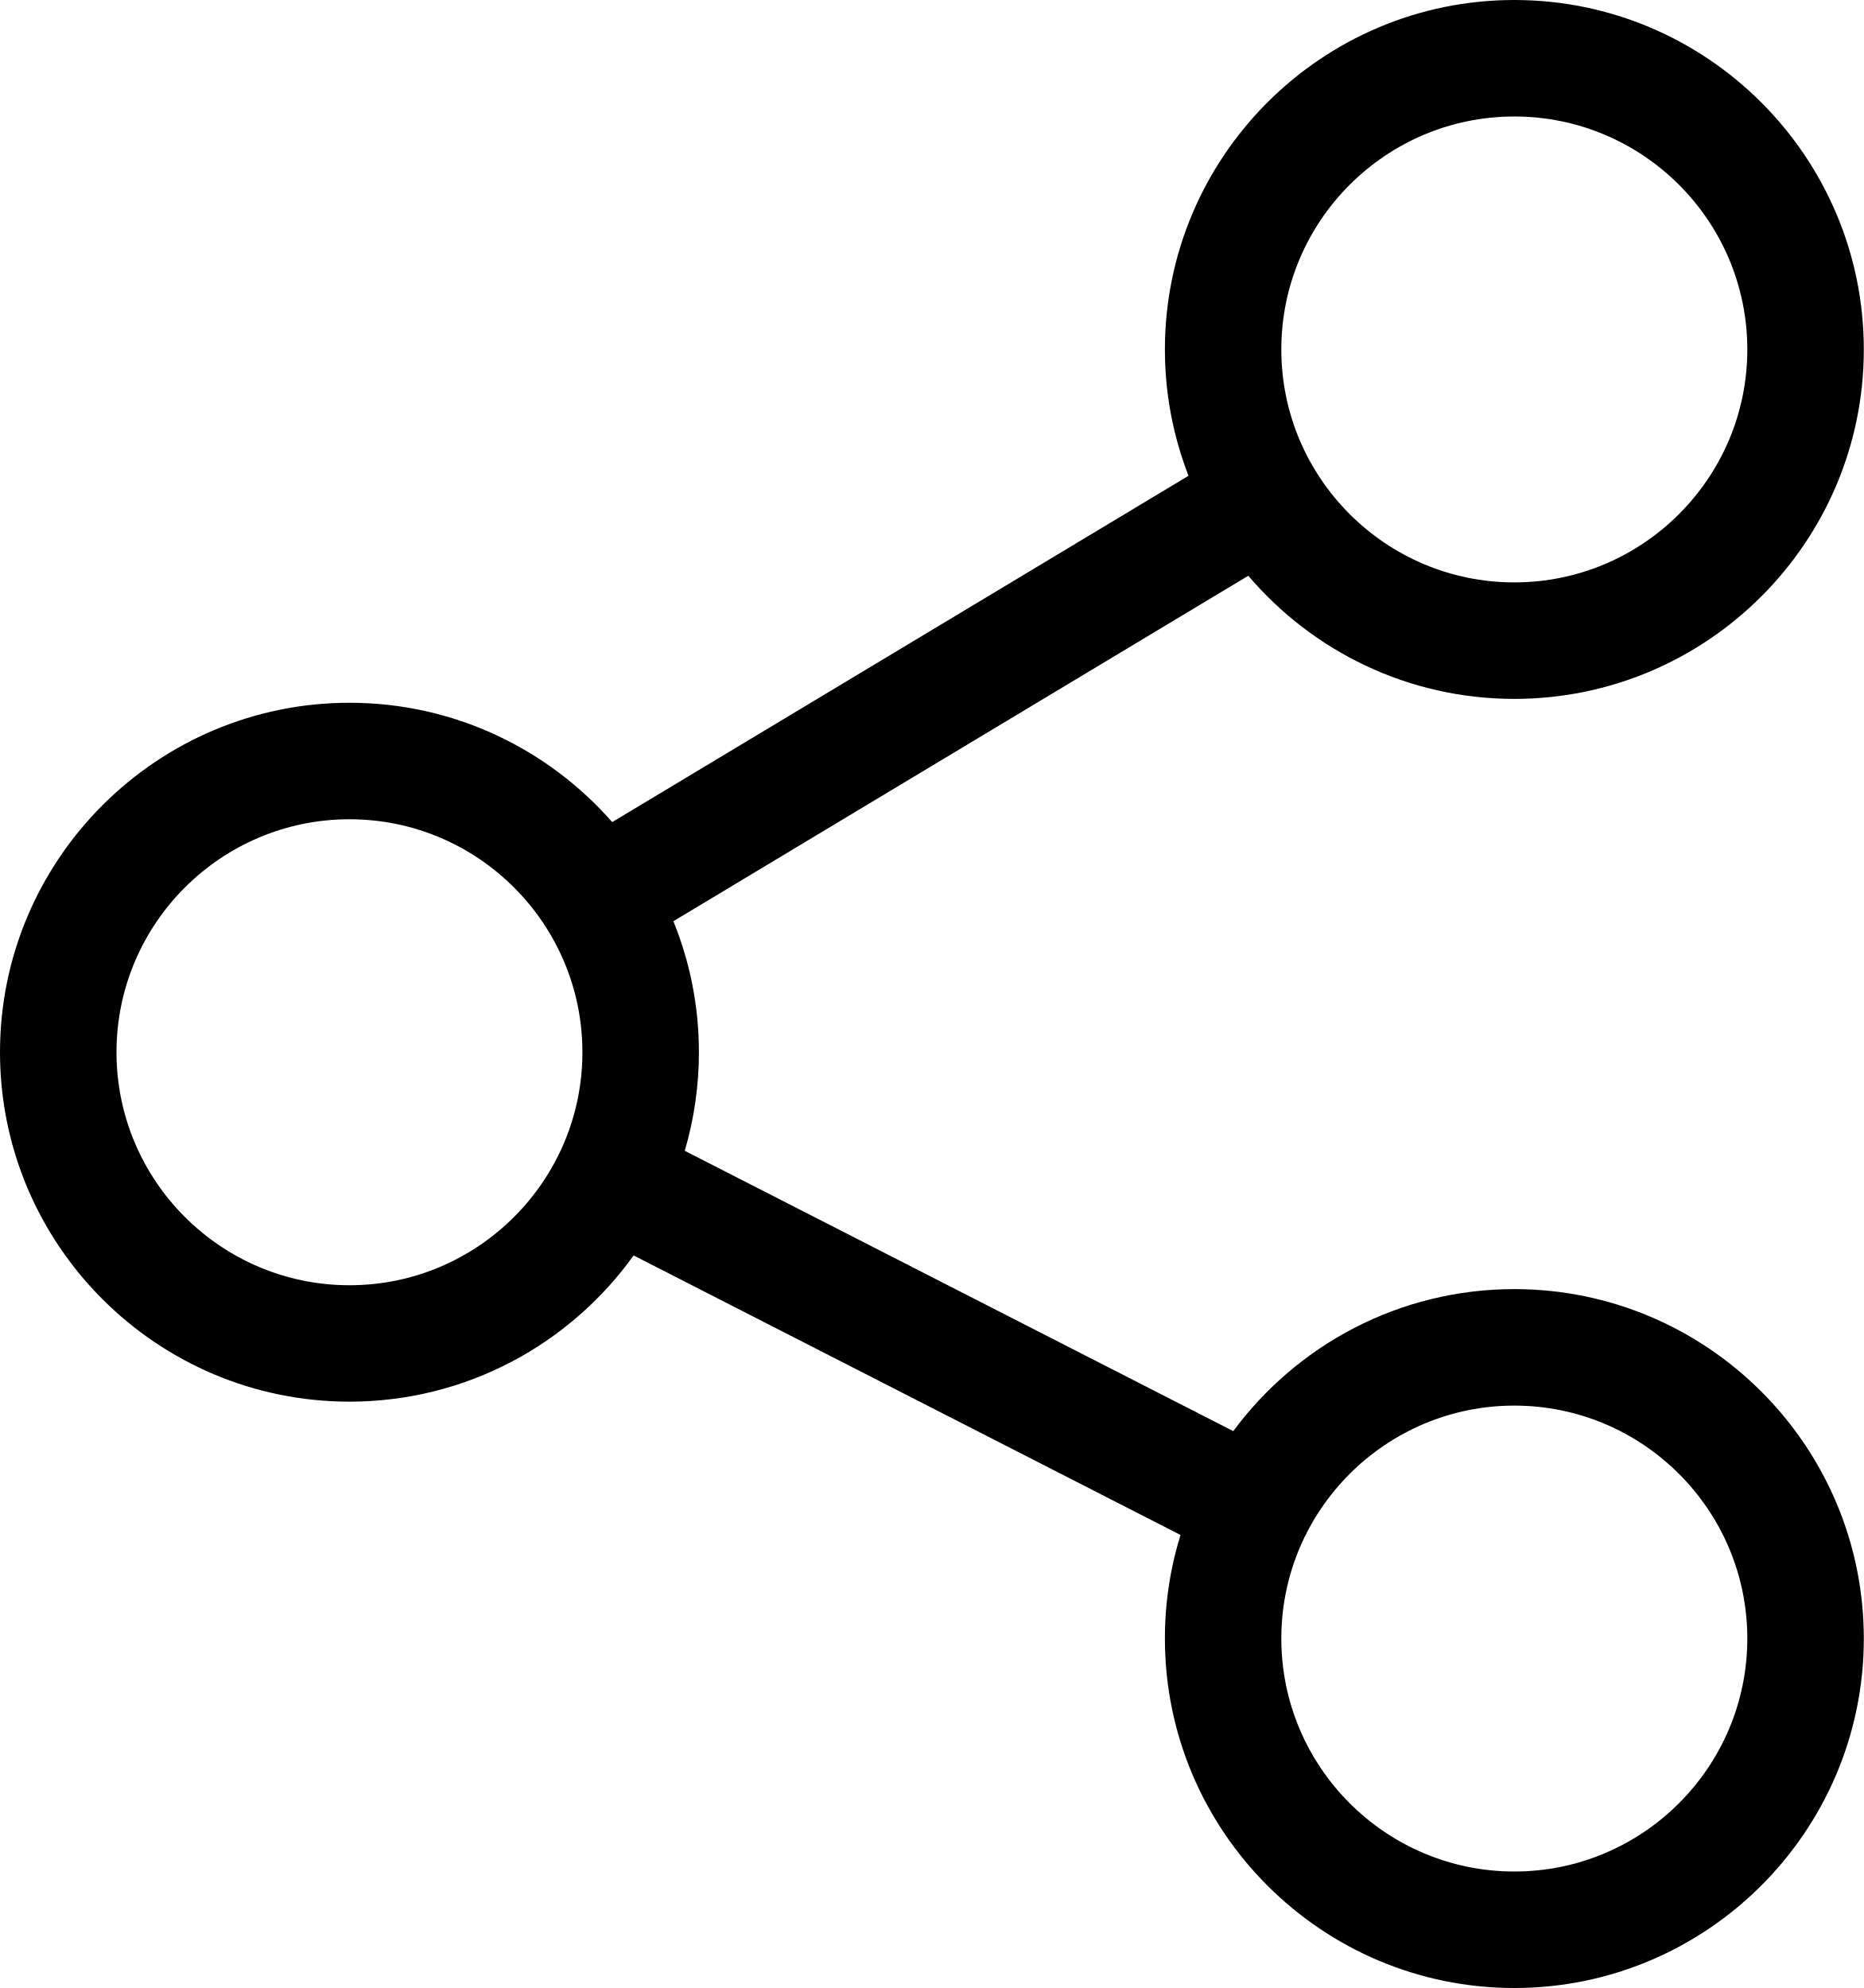
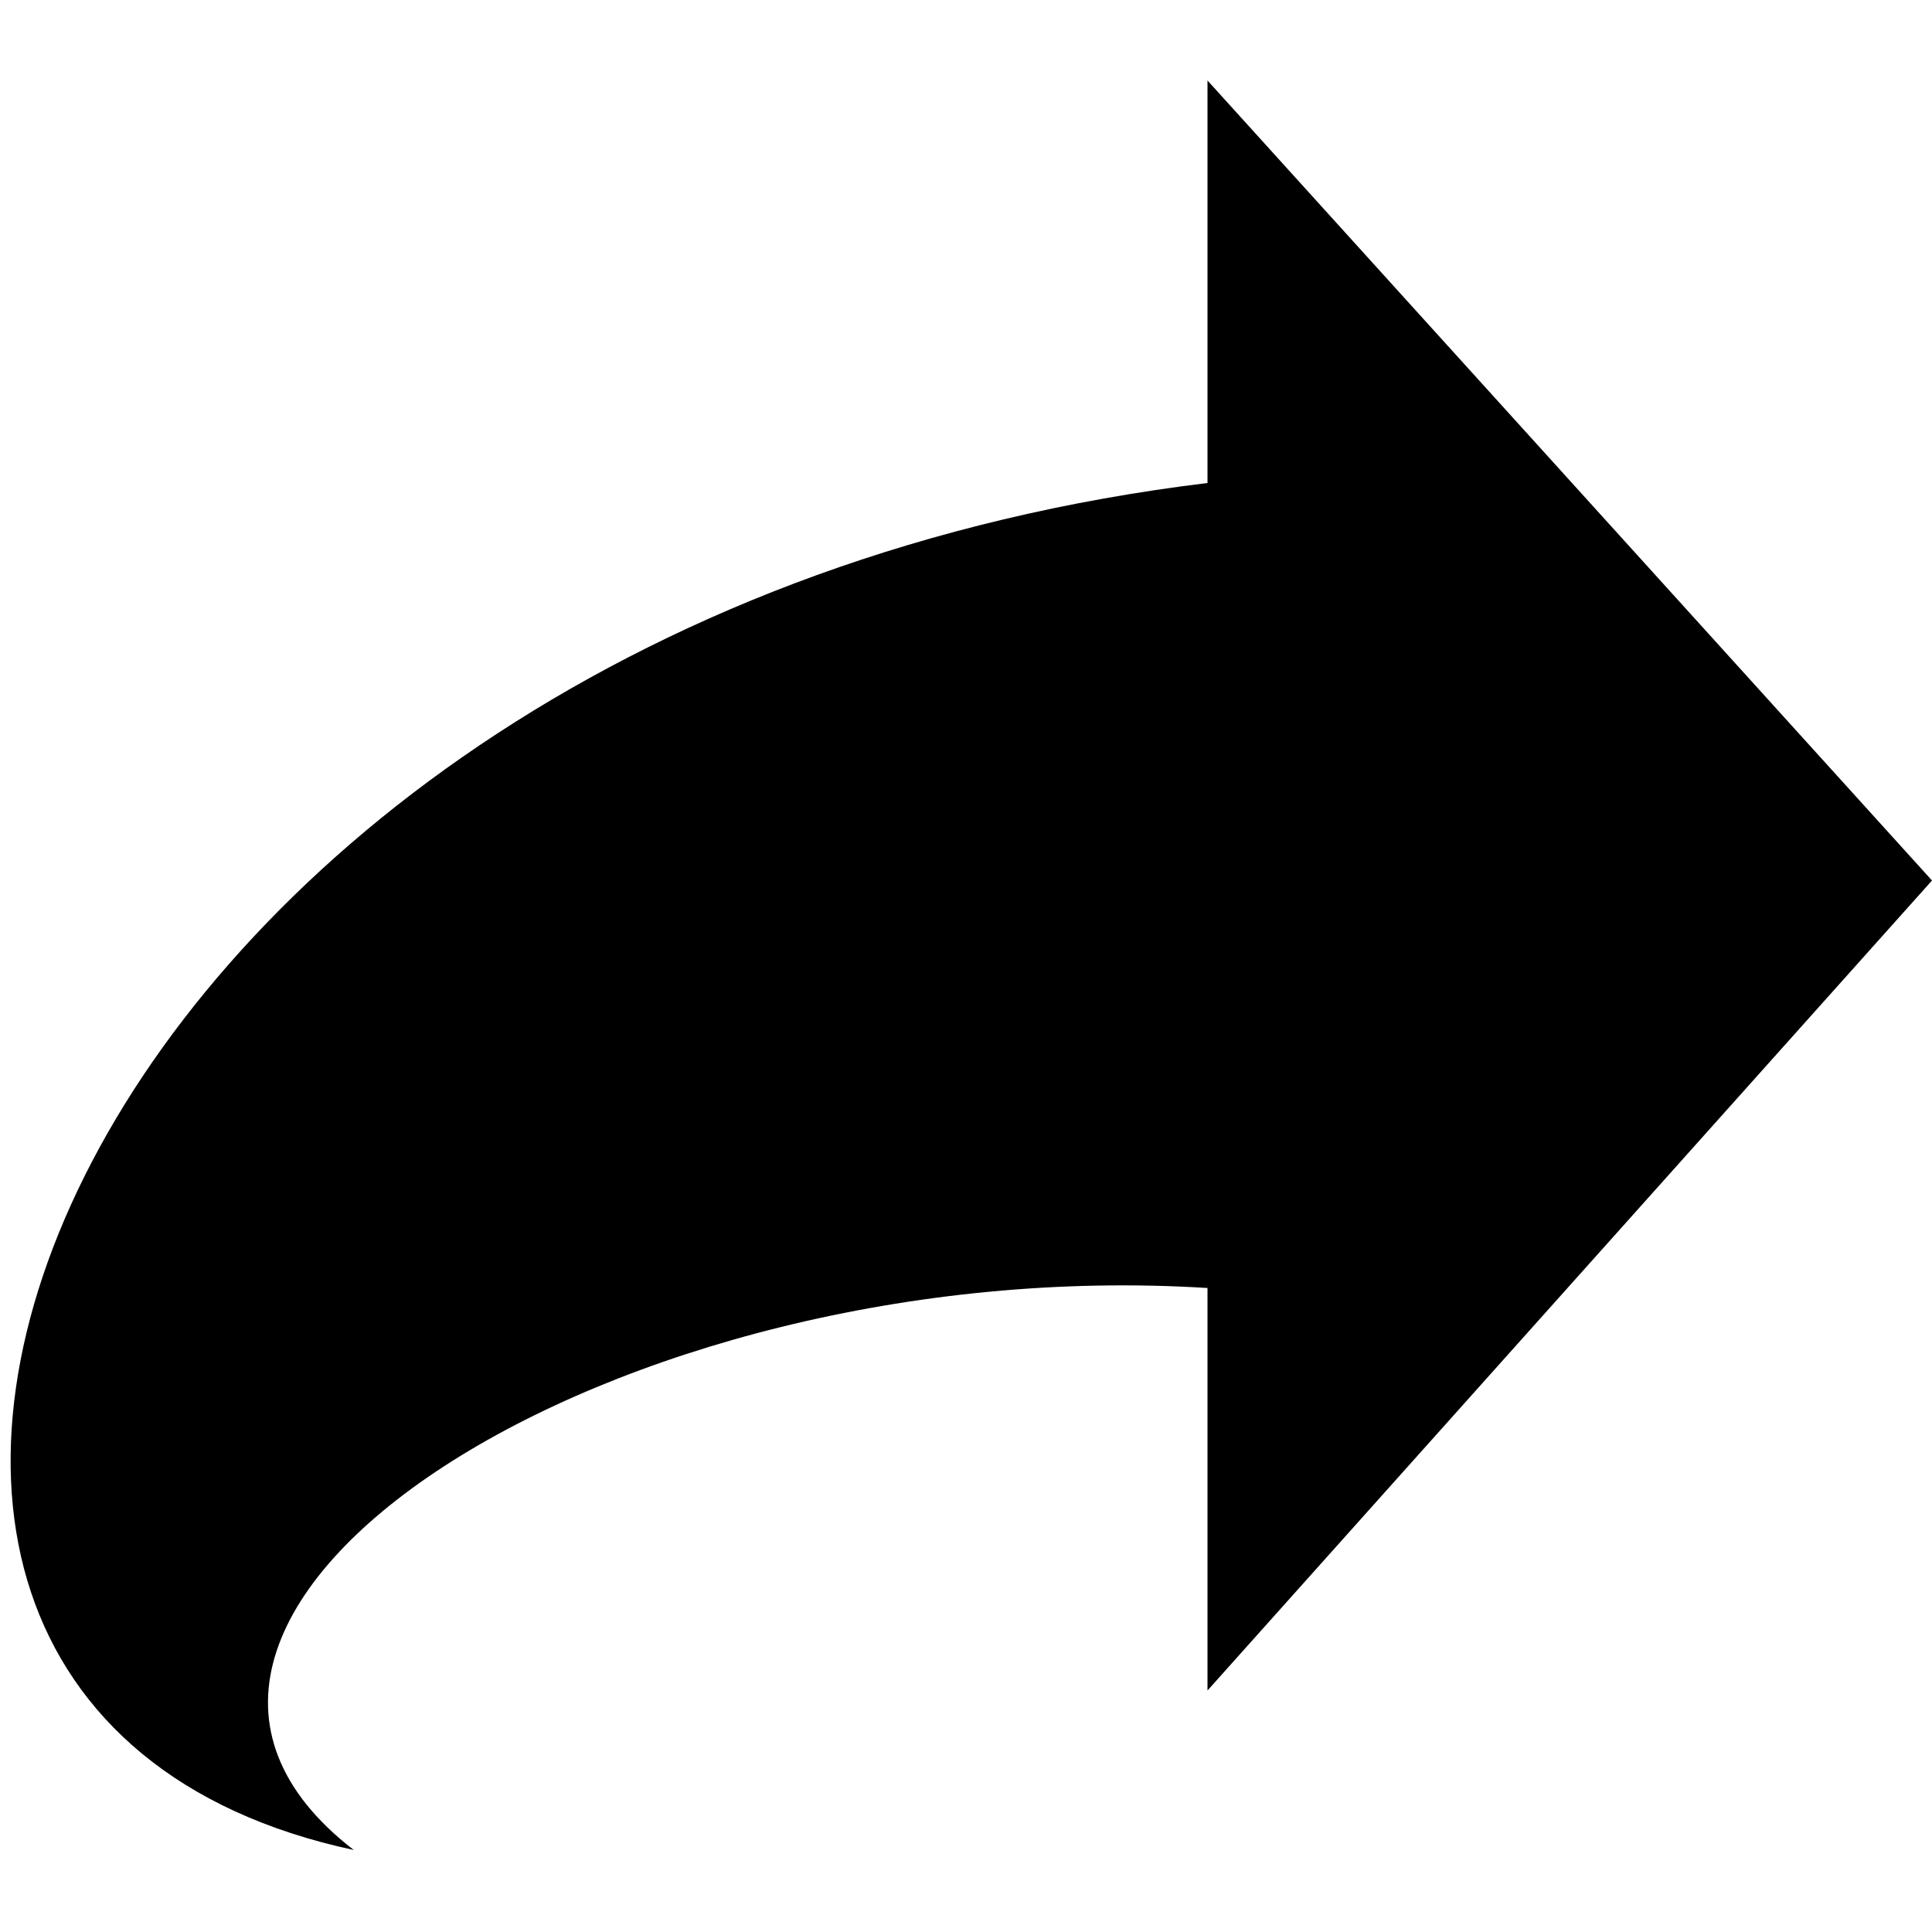
- <svg xmlns="http://www.w3.org/2000/svg" fill="none" version="1.1" width="23.582" height="25.154" viewBox="0 0 23.582 25.154">
-   <g>
-     <g>
-       <g>
-         <g>
-           <path d="M19.16,16.311C17.704,16.311,16.41,17.018,15.604,18.108C15.604,18.108,8.664,14.561,8.664,14.561C8.78,14.165,8.843,13.747,8.843,13.314C8.843,12.728,8.728,12.168,8.52,11.656C8.52,11.656,15.794,7.285,15.794,7.285C16.606,8.238,17.814,8.843,19.16,8.843C21.598,8.843,23.582,6.86,23.582,4.422C23.582,1.984,21.598,0,19.16,0C16.722,0,14.739,1.984,14.739,4.422C14.739,4.985,14.845,5.524,15.038,6.02C15.038,6.02,7.746,10.402,7.746,10.402C6.935,9.477,5.745,8.892,4.422,8.892C1.984,8.892,0,10.876,0,13.314C0,15.752,1.984,17.735,4.422,17.735C5.901,17.735,7.214,17.005,8.017,15.885C8.017,15.885,14.937,19.422,14.937,19.422C14.808,19.836,14.739,20.276,14.739,20.732C14.739,23.17,16.722,25.154,19.16,25.154C21.598,25.154,23.582,23.17,23.582,20.732C23.582,18.294,21.598,16.311,19.16,16.311C19.16,16.311,19.16,16.311,19.16,16.311ZM19.16,1.474C20.786,1.474,22.108,2.796,22.108,4.422C22.108,6.047,20.786,7.369,19.16,7.369C17.535,7.369,16.212,6.047,16.212,4.422C16.212,2.796,17.535,1.474,19.16,1.474C19.16,1.474,19.16,1.474,19.16,1.474ZM4.422,16.262C2.796,16.262,1.474,14.939,1.474,13.314C1.474,11.688,2.796,10.366,4.422,10.366C6.047,10.366,7.369,11.688,7.369,13.314C7.369,14.939,6.047,16.262,4.422,16.262C4.422,16.262,4.422,16.262,4.422,16.262ZM19.16,23.68C17.535,23.68,16.212,22.358,16.212,20.732C16.212,19.107,17.535,17.785,19.16,17.785C20.786,17.785,22.108,19.107,22.108,20.732C22.108,22.358,20.786,23.68,19.16,23.68C19.16,23.68,19.16,23.68,19.16,23.68Z" fill="currentColor" fill-opacity="1" />
-         </g>
-       </g>
-     </g>
-   </g>
+ <svg xmlns="http://www.w3.org/2000/svg" t="1719846907180" class="icon" viewBox="0 0 1024 1024" version="1.1" p-id="72295" width="200" height="200">
+   <path d="M640 682.667v213.333l384-429.312L640 42.667v213.333C39.723 329.003-185.515 900.565 187.477 980.523 25.173 855.253 326.187 663.04 640 682.667z" p-id="72296" fill="currentColor" />
</svg>
